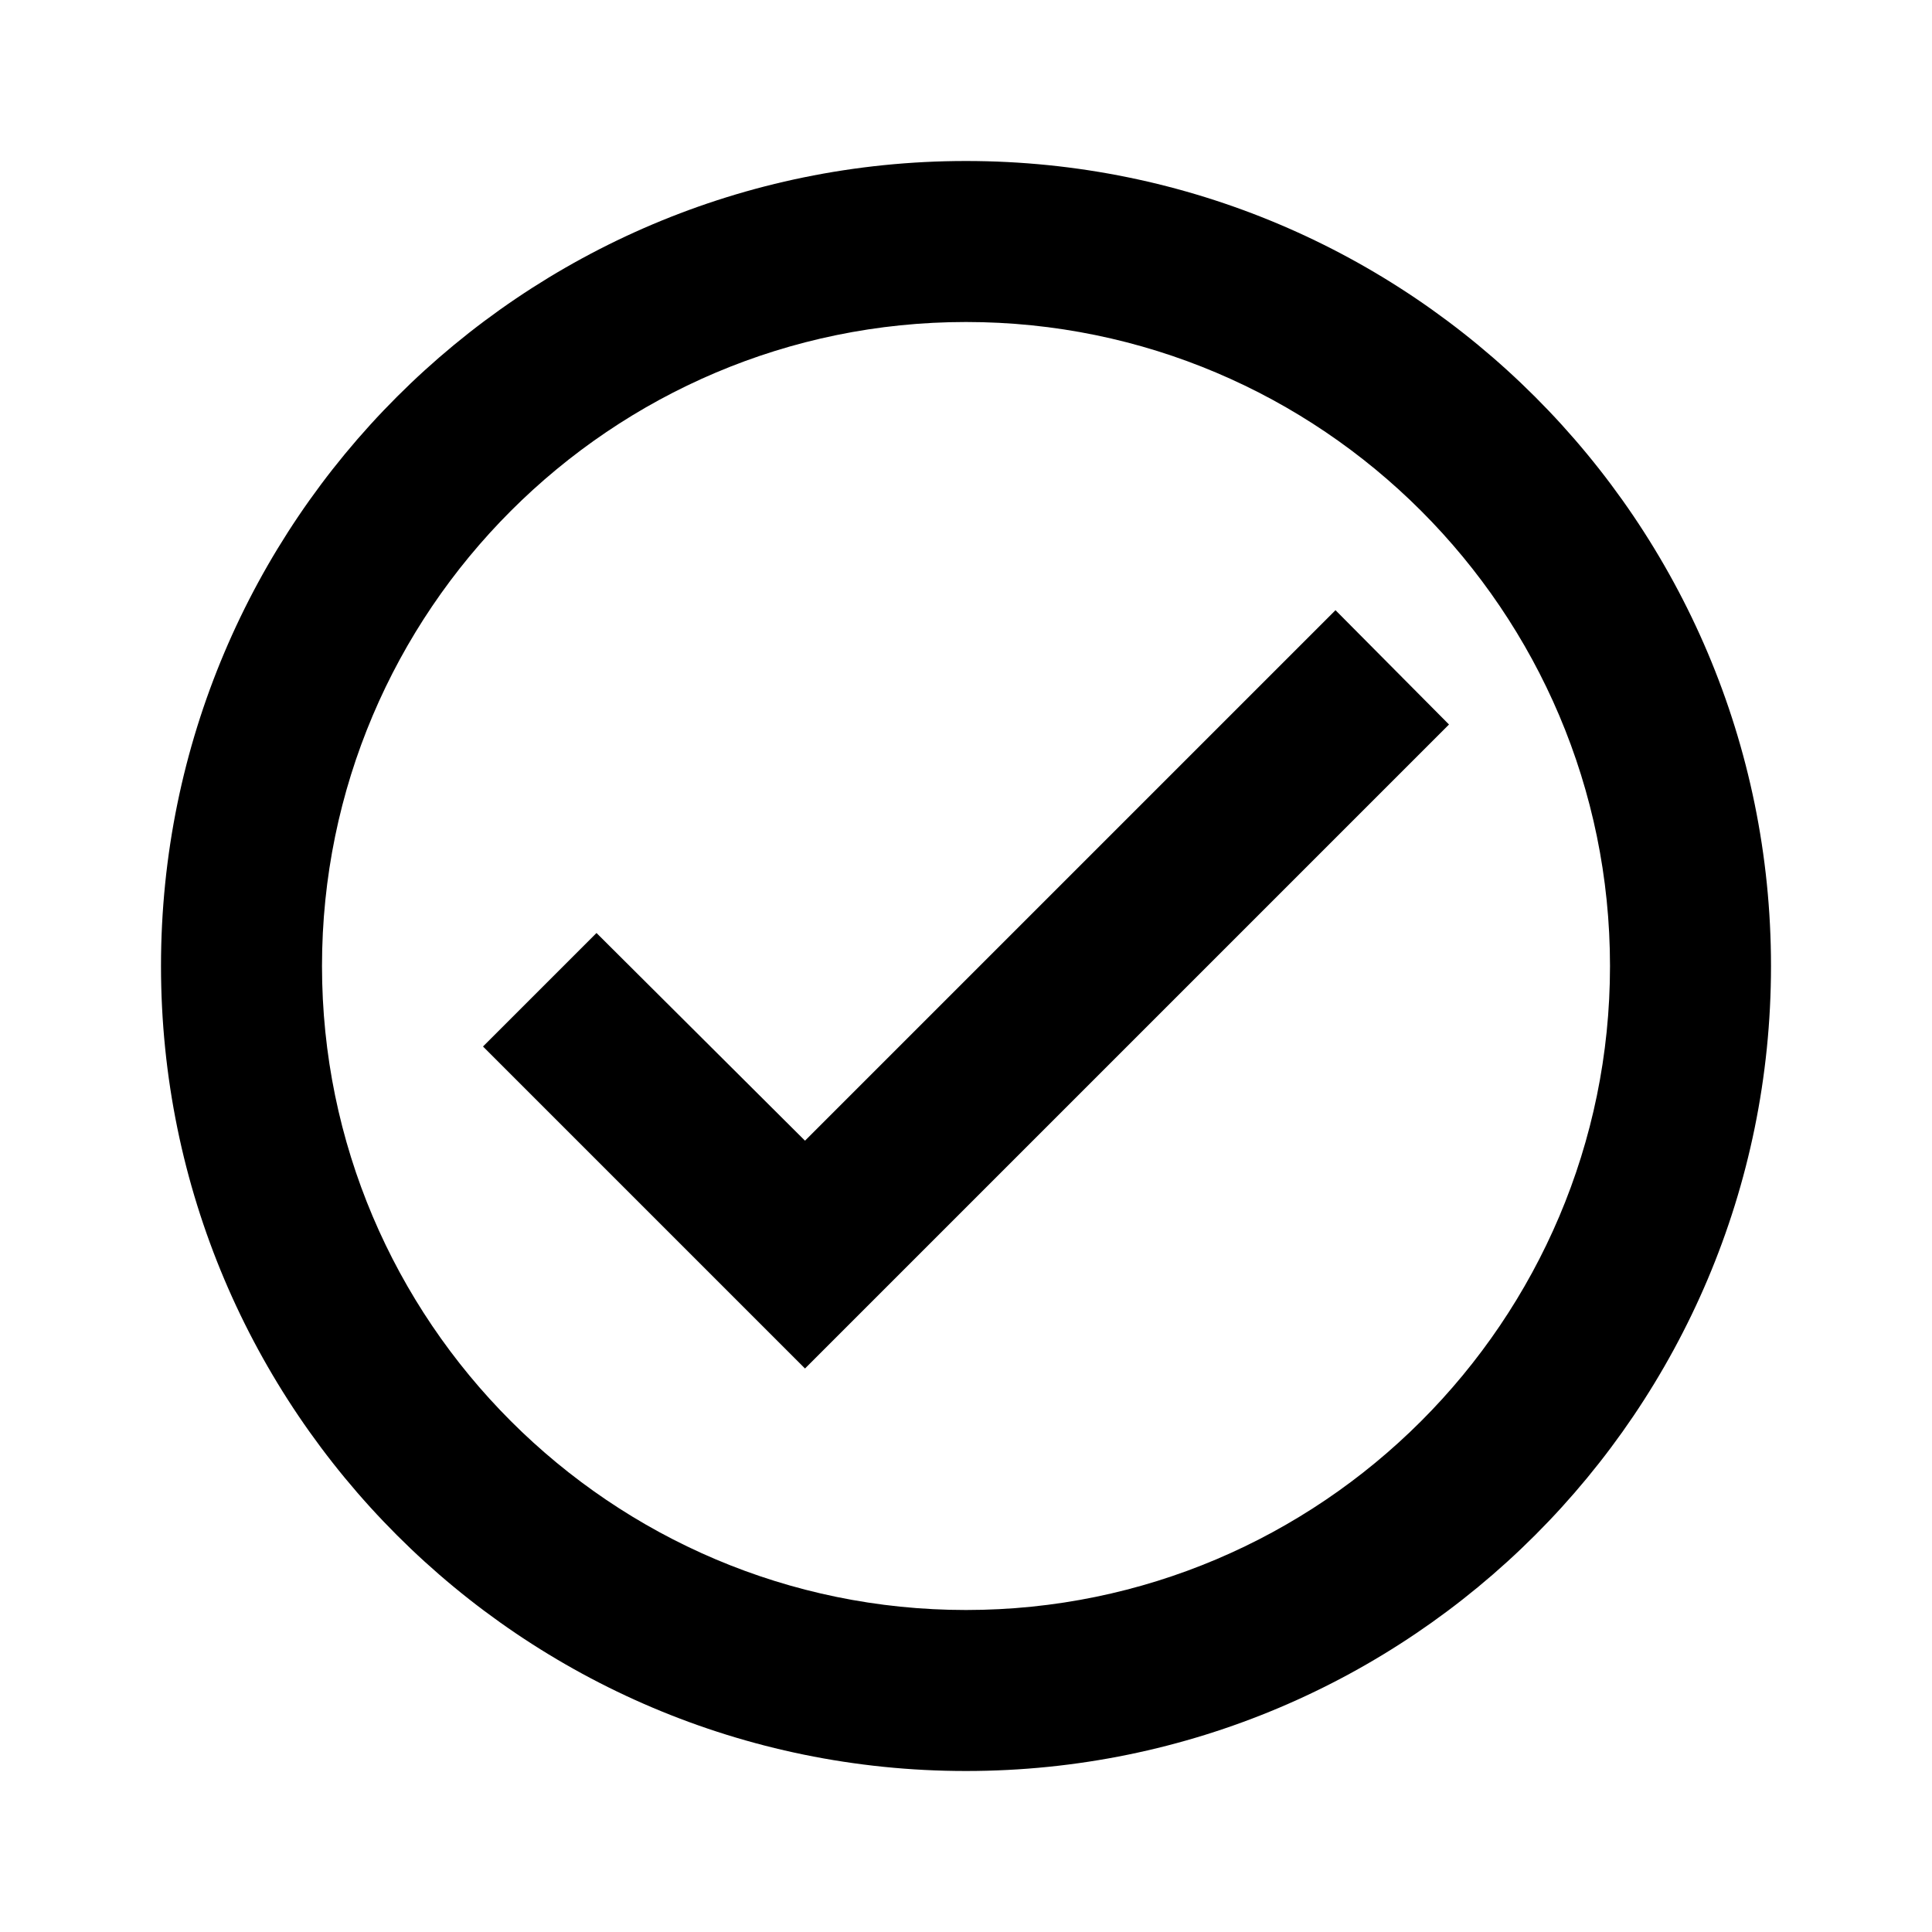
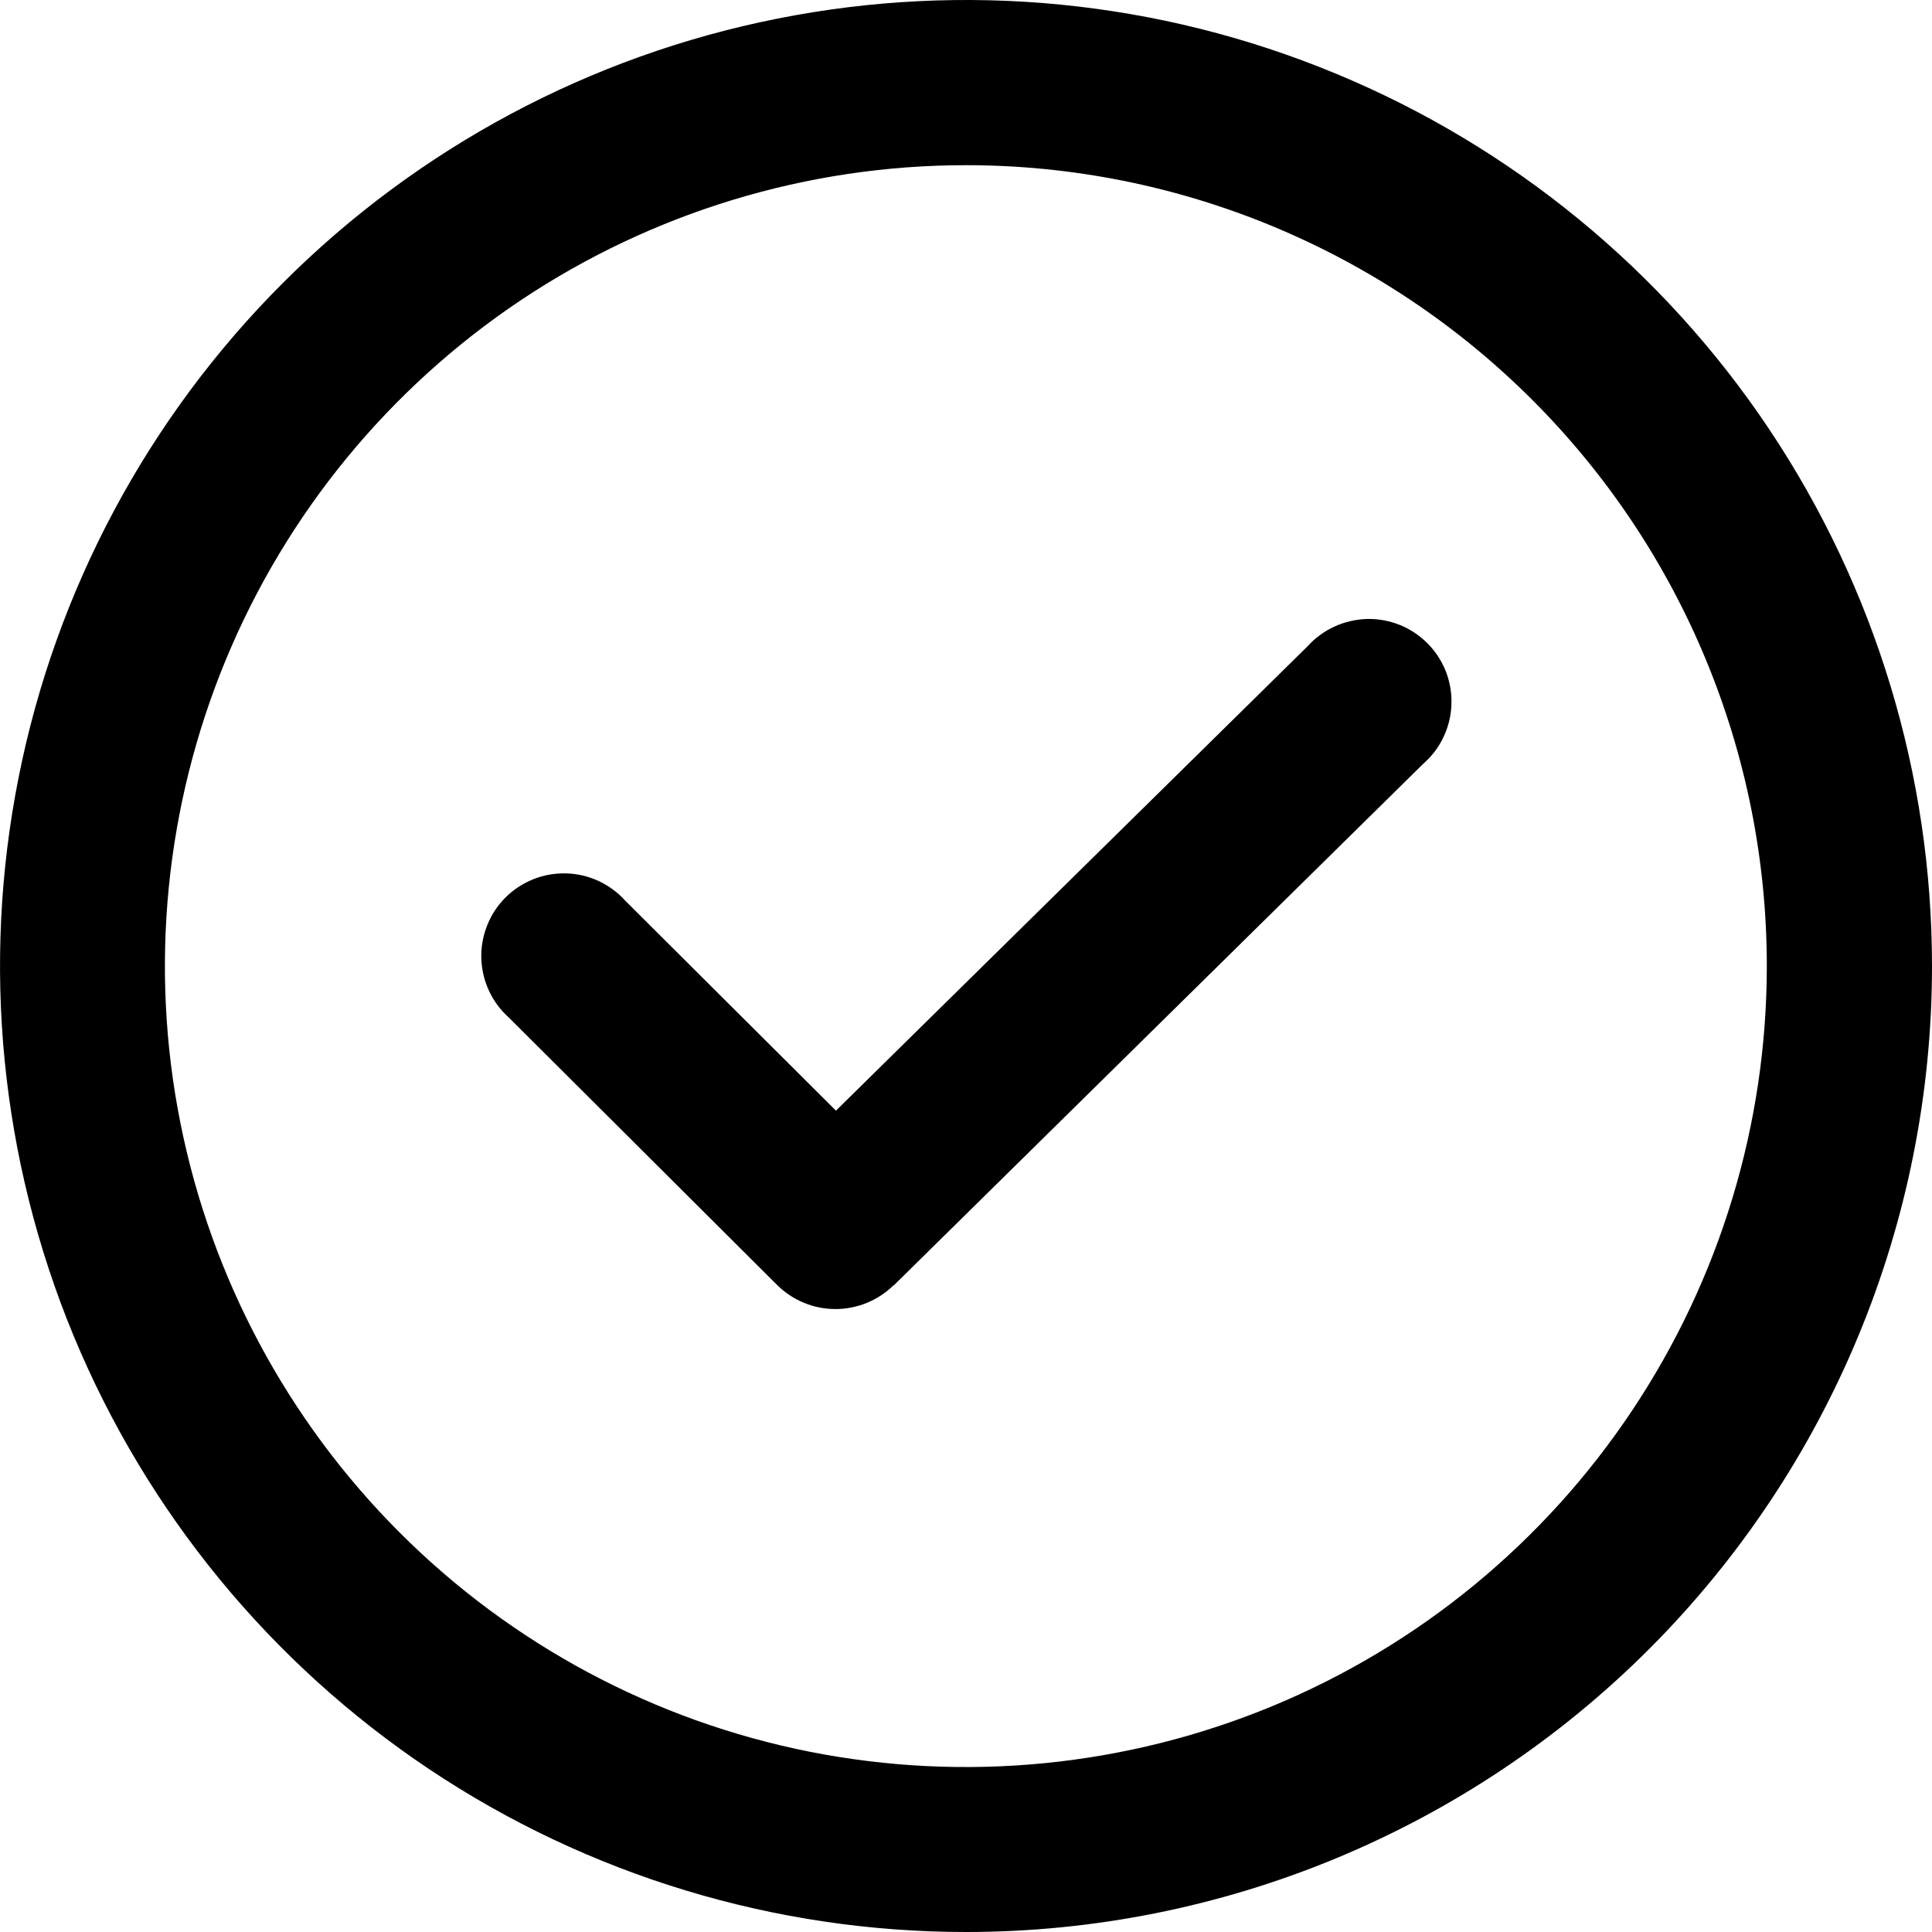
- <svg xmlns="http://www.w3.org/2000/svg" viewBox="0 0 24 24">
-   <path d="M0 0h24v24H0V0z" fill="none" />
-   <path d="M12 2C6.48 2 2 6.48 2 12s4.48 10 10 10 10-4.48 10-10S17.52 2 12 2zm0 18c-4.41 0-8-3.59-8-8s3.59-8 8-8 8 3.59 8 8-3.59 8-8 8zm4.59-12.42L10 14.17l-2.59-2.58L6 13l4 4 8-8z" />
+ <svg xmlns="http://www.w3.org/2000/svg" viewBox="0 0 16 16">
+   <path d="M8 16C6.418 16 4.871 15.531 3.555 14.652C2.24 13.773 1.215 12.523 0.609 11.061C0.004 9.599 -0.155 7.991 0.154 6.439C0.462 4.887 1.224 3.462 2.343 2.343C3.462 1.224 4.888 0.462 6.439 0.154C7.991 -0.155 9.6 0.003 11.061 0.609C12.523 1.214 13.773 2.24 14.652 3.555C15.531 4.871 16 6.418 16 8C16 10.122 15.157 12.156 13.657 13.657C12.157 15.157 10.122 16 8 16ZM8 1.368C6.688 1.368 5.406 1.757 4.315 2.485C3.224 3.214 2.373 4.25 1.871 5.462C1.369 6.674 1.237 8.008 1.493 9.295C1.749 10.581 2.381 11.763 3.309 12.691C4.236 13.619 5.418 14.251 6.705 14.507C7.992 14.762 9.326 14.631 10.538 14.129C11.75 13.627 12.786 12.776 13.514 11.685C14.243 10.594 14.632 9.312 14.632 8C14.632 6.241 13.933 4.554 12.689 3.311C11.445 2.067 9.759 1.368 8 1.368V1.368ZM7.4 10.647L11.786 6.326C11.856 6.265 11.914 6.19 11.954 6.105C11.994 6.021 12.017 5.93 12.02 5.836C12.024 5.743 12.008 5.65 11.975 5.563C11.941 5.476 11.89 5.397 11.824 5.33C11.759 5.264 11.68 5.211 11.594 5.176C11.507 5.141 11.415 5.124 11.321 5.126C11.228 5.129 11.136 5.15 11.051 5.189C10.966 5.228 10.89 5.284 10.828 5.353L6.923 9.198L5.177 7.458C5.115 7.389 5.039 7.334 4.955 7.295C4.87 7.256 4.779 7.235 4.686 7.233C4.593 7.231 4.501 7.247 4.415 7.282C4.329 7.317 4.25 7.368 4.185 7.434C4.119 7.5 4.068 7.578 4.034 7.665C4 7.751 3.983 7.843 3.986 7.936C3.989 8.029 4.01 8.12 4.049 8.204C4.088 8.289 4.144 8.364 4.213 8.426L6.438 10.644C6.566 10.77 6.739 10.841 6.919 10.841C7.099 10.841 7.272 10.77 7.4 10.644V10.647Z" />
</svg>
